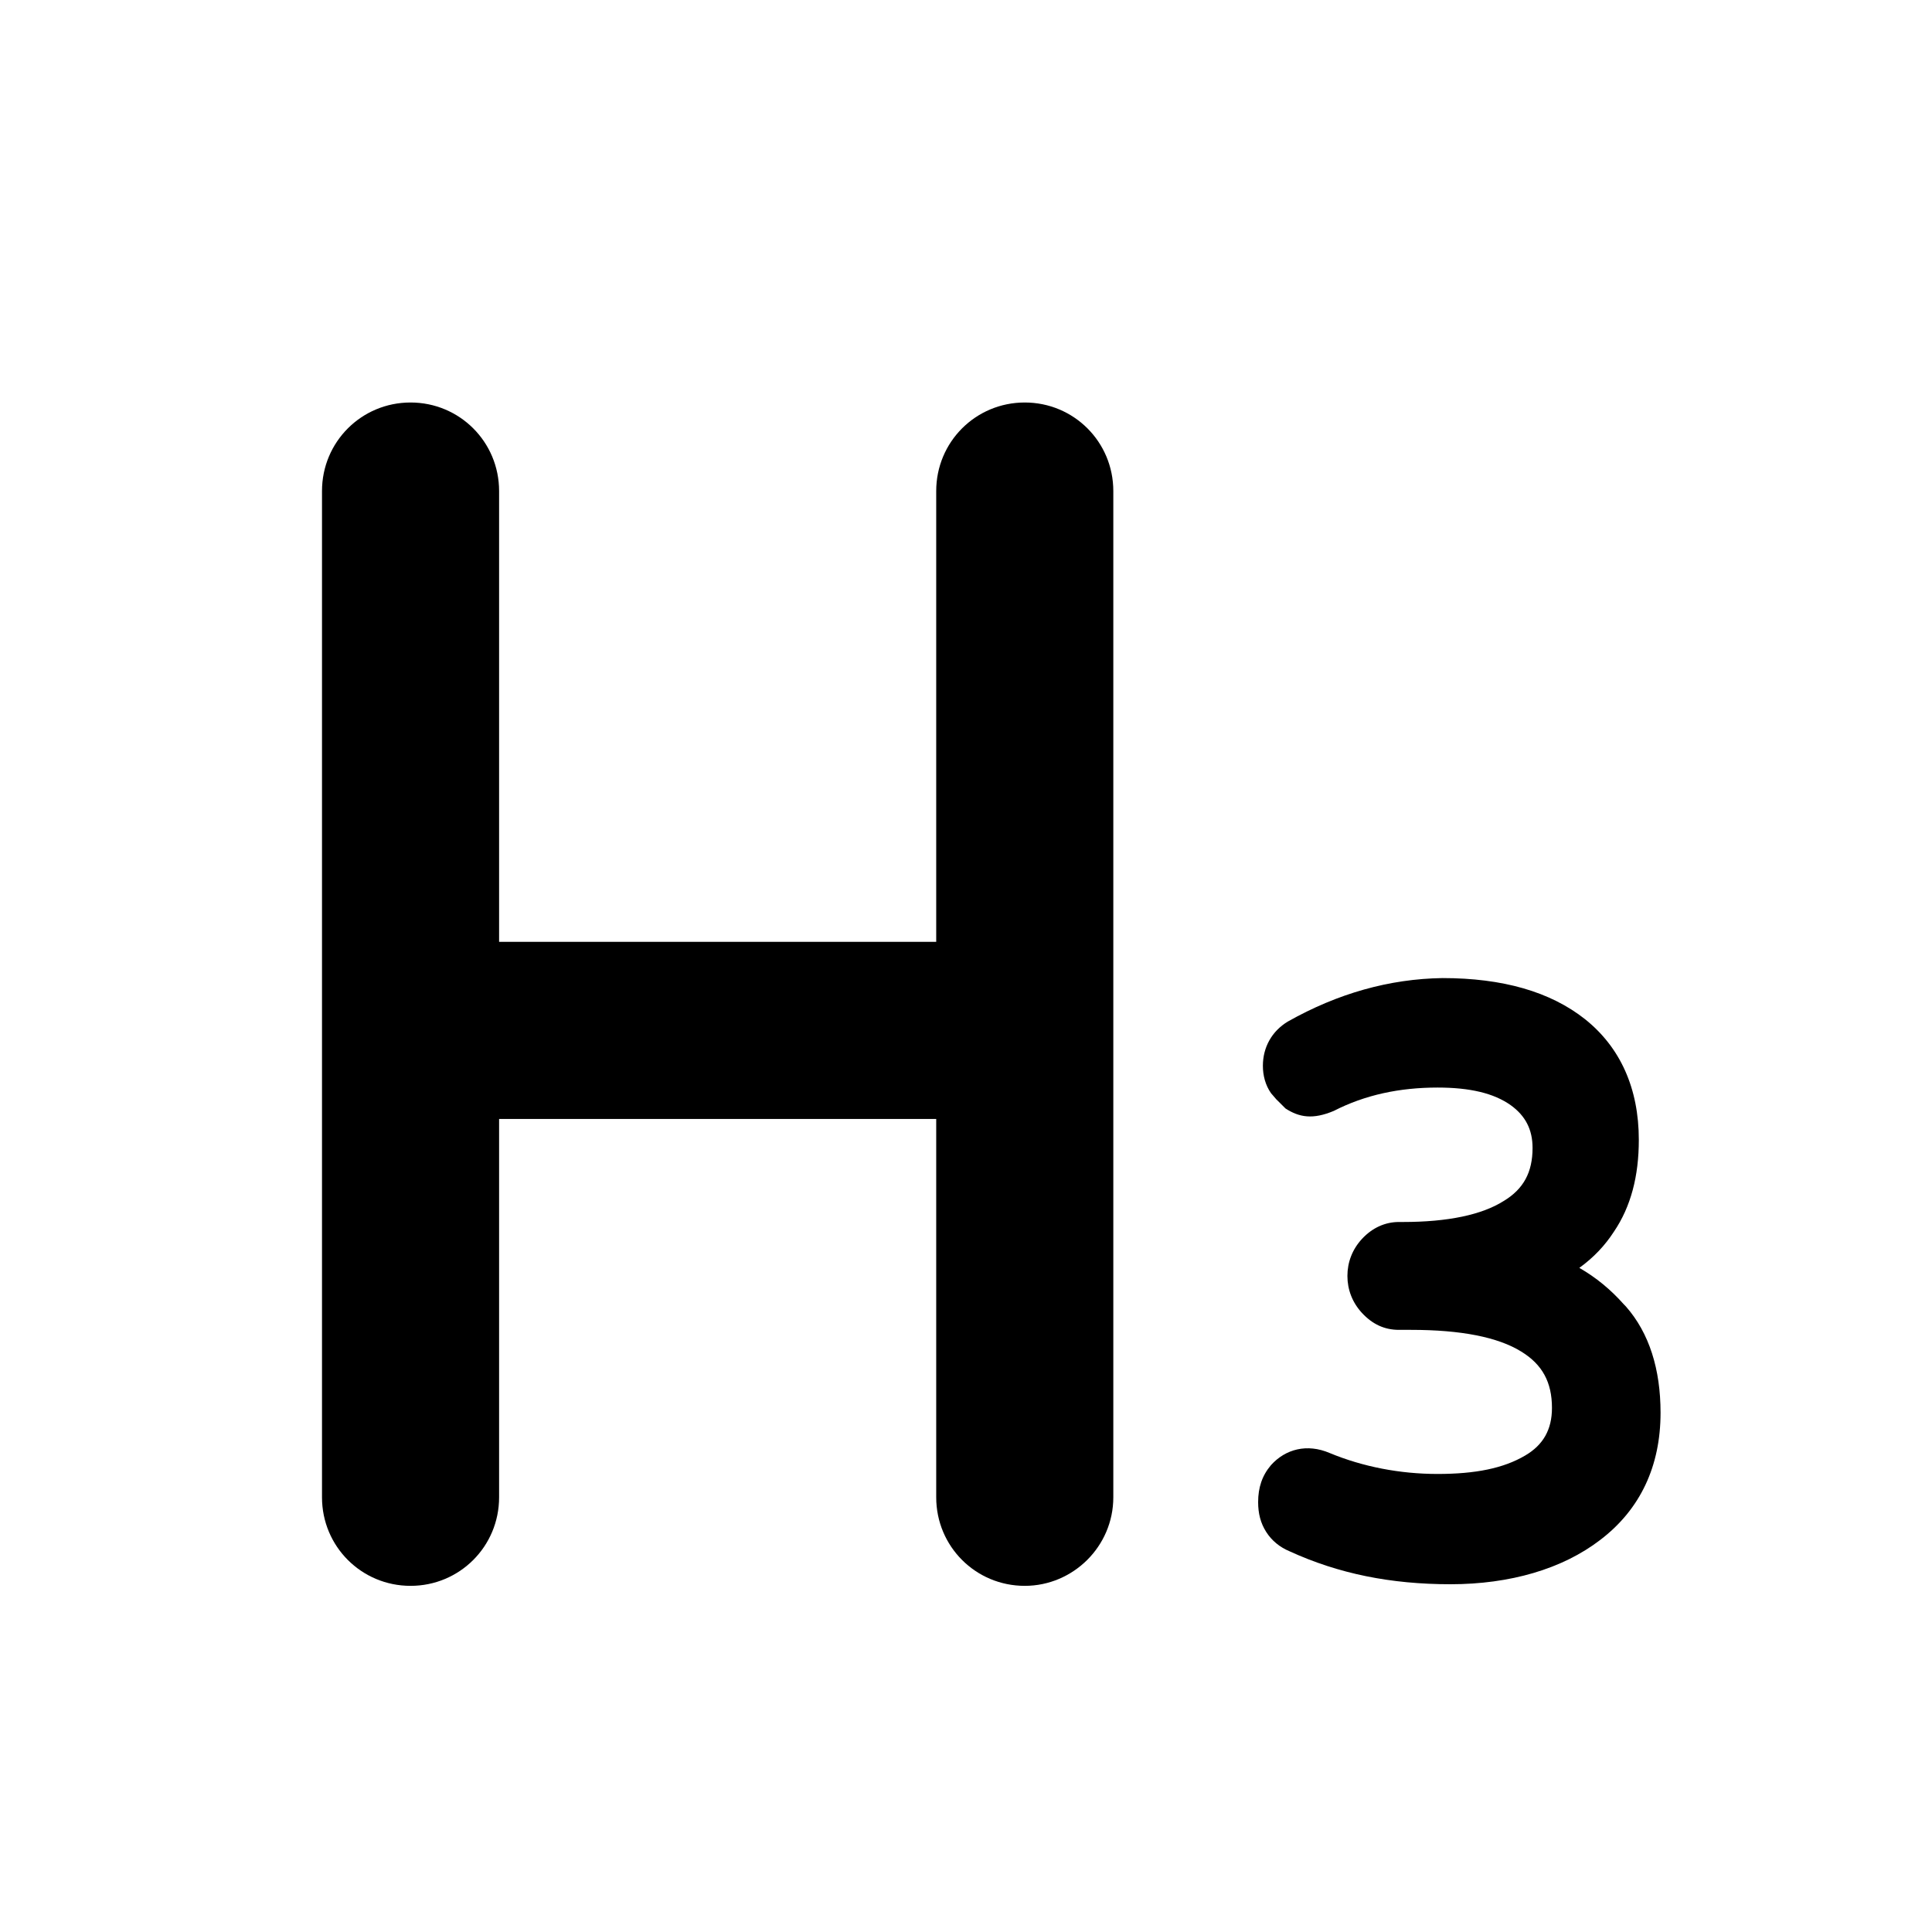
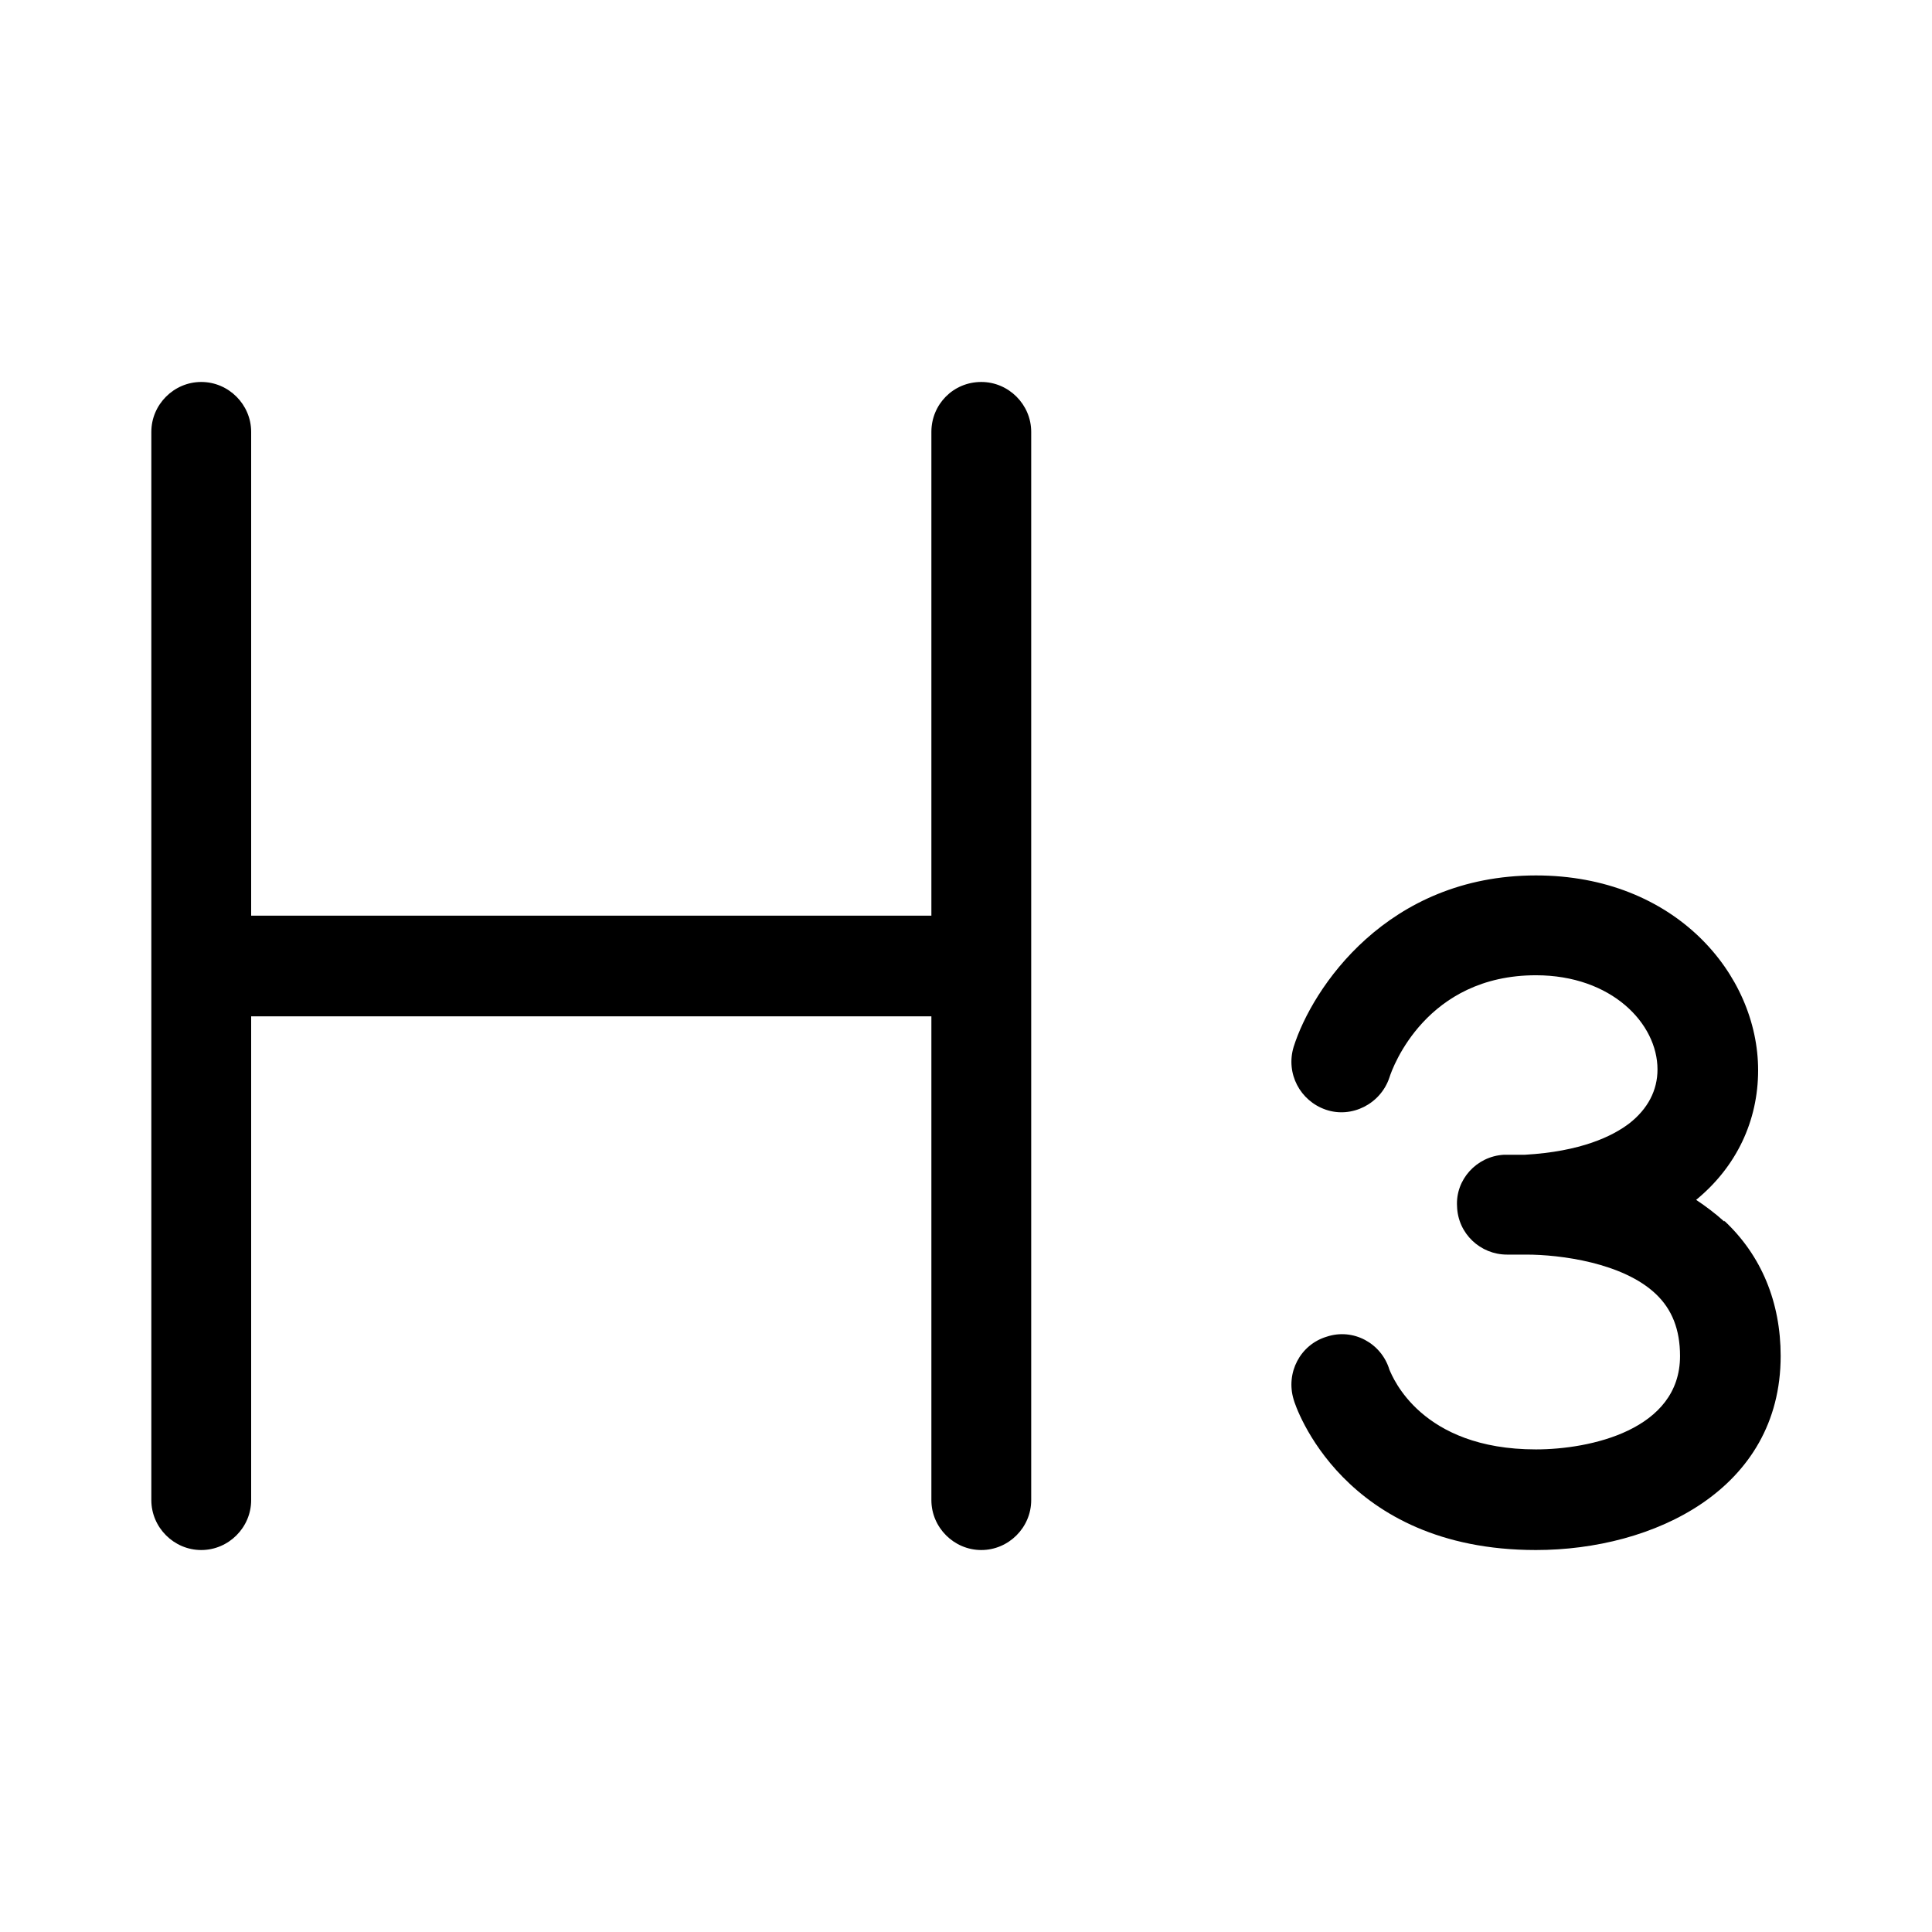
<svg xmlns="http://www.w3.org/2000/svg" width="24" height="24" viewBox="0 0 24 24" fill="none">
-   <path d="M5.1 19.7C4.49 19.7 4 19.21 4 18.6V6.1C4 5.49 4.49 5 5.1 5C5.71 5 6.2 5.49 6.2 6.1V18.6C6.2 19.21 5.71 19.7 5.1 19.7Z" fill="currentColor" />
-   <path d="M12.73 19.7C12.12 19.7 11.63 19.21 11.63 18.6V6.1C11.63 5.49 12.12 5 12.73 5C13.34 5 13.83 5.49 13.83 6.1V18.6C13.83 19.21 13.33 19.7 12.73 19.7Z" fill="currentColor" />
-   <path d="M12.54 13.9H5.281C4.671 13.9 4.181 13.41 4.181 12.8C4.181 12.19 4.671 11.7 5.281 11.7H12.54C13.15 11.7 13.64 12.19 13.64 12.8C13.64 13.41 13.15 13.9 12.54 13.9Z" fill="currentColor" />
-   <path d="M20.169 16.2C20.009 16.02 19.828 15.87 19.619 15.75C19.799 15.62 19.939 15.47 20.049 15.3C20.259 14.99 20.358 14.61 20.358 14.16C20.358 13.52 20.128 13.01 19.689 12.66C19.259 12.32 18.669 12.15 17.919 12.15C17.259 12.16 16.619 12.34 15.998 12.69C15.799 12.81 15.688 13.01 15.688 13.24C15.688 13.36 15.719 13.48 15.789 13.58L15.858 13.66C15.858 13.66 15.868 13.67 15.879 13.68L15.969 13.77C16.139 13.88 16.308 13.91 16.569 13.8C16.959 13.6 17.389 13.51 17.858 13.51C18.259 13.51 18.558 13.58 18.768 13.73C18.948 13.86 19.038 14.03 19.038 14.26C19.038 14.56 18.928 14.77 18.678 14.92C18.409 15.09 17.988 15.18 17.428 15.18H17.378C17.209 15.18 17.049 15.25 16.919 15.39C16.799 15.52 16.738 15.68 16.738 15.85C16.738 16.02 16.799 16.18 16.919 16.31C17.049 16.45 17.198 16.52 17.378 16.52H17.529C18.148 16.52 18.608 16.61 18.898 16.79C19.159 16.95 19.279 17.17 19.279 17.49C19.279 17.76 19.169 17.95 18.948 18.08C18.678 18.24 18.328 18.31 17.858 18.31C17.389 18.31 16.928 18.22 16.518 18.05C16.238 17.93 15.969 18 15.789 18.2C15.678 18.33 15.629 18.48 15.629 18.66C15.629 18.8 15.659 18.92 15.729 19.03C15.799 19.14 15.899 19.22 16.018 19.27C16.628 19.55 17.279 19.68 18.018 19.68C18.759 19.68 19.409 19.49 19.878 19.13C20.378 18.75 20.628 18.21 20.628 17.55C20.628 17.01 20.488 16.56 20.198 16.23L20.169 16.2Z" fill="currentColor" />
+   <path d="M12.19 4.745C11.84 4.745 11.57 5.025 11.57 5.365V11.375H3.12V5.365C3.12 5.025 2.84 4.745 2.5 4.745C2.16 4.745 1.88 5.025 1.88 5.365V18.635C1.88 18.975 2.16 19.255 2.5 19.255C2.84 19.255 3.12 18.975 3.12 18.635V12.625H11.57V18.635C11.57 18.975 11.85 19.255 12.19 19.255C12.53 19.255 12.81 18.975 12.81 18.635V5.365C12.81 5.025 12.53 4.745 12.19 4.745Z" fill="currentColor" />
+   <path d="M21.42 15.175C21.31 15.075 21.19 14.985 21.07 14.905C21.57 14.495 21.84 13.925 21.84 13.295C21.84 12.105 20.81 10.875 19.08 10.875C17.23 10.875 16.3 12.275 16.07 13.005C15.97 13.335 16.15 13.675 16.47 13.785C16.79 13.895 17.15 13.715 17.26 13.385C17.3 13.255 17.72 12.115 19.08 12.115C20.02 12.115 20.59 12.715 20.59 13.285C20.59 13.545 20.47 13.775 20.24 13.955C20.03 14.115 19.64 14.305 18.94 14.345C18.81 14.345 18.72 14.345 18.68 14.345C18.34 14.365 18.08 14.655 18.1 14.985C18.11 15.325 18.39 15.585 18.72 15.585C18.8 15.585 18.88 15.585 18.96 15.585C19.38 15.585 20.16 15.685 20.57 16.075C20.77 16.265 20.87 16.515 20.87 16.845C20.87 17.765 19.75 18.005 19.08 18.005C17.65 18.005 17.3 17.105 17.26 17.015C17.16 16.685 16.81 16.495 16.48 16.605C16.15 16.705 15.97 17.055 16.07 17.385C16.09 17.465 16.68 19.255 19.08 19.255C20.54 19.255 22.12 18.505 22.12 16.845C22.12 16.175 21.88 15.595 21.42 15.165V15.175Z" fill="currentColor" />
</svg>
